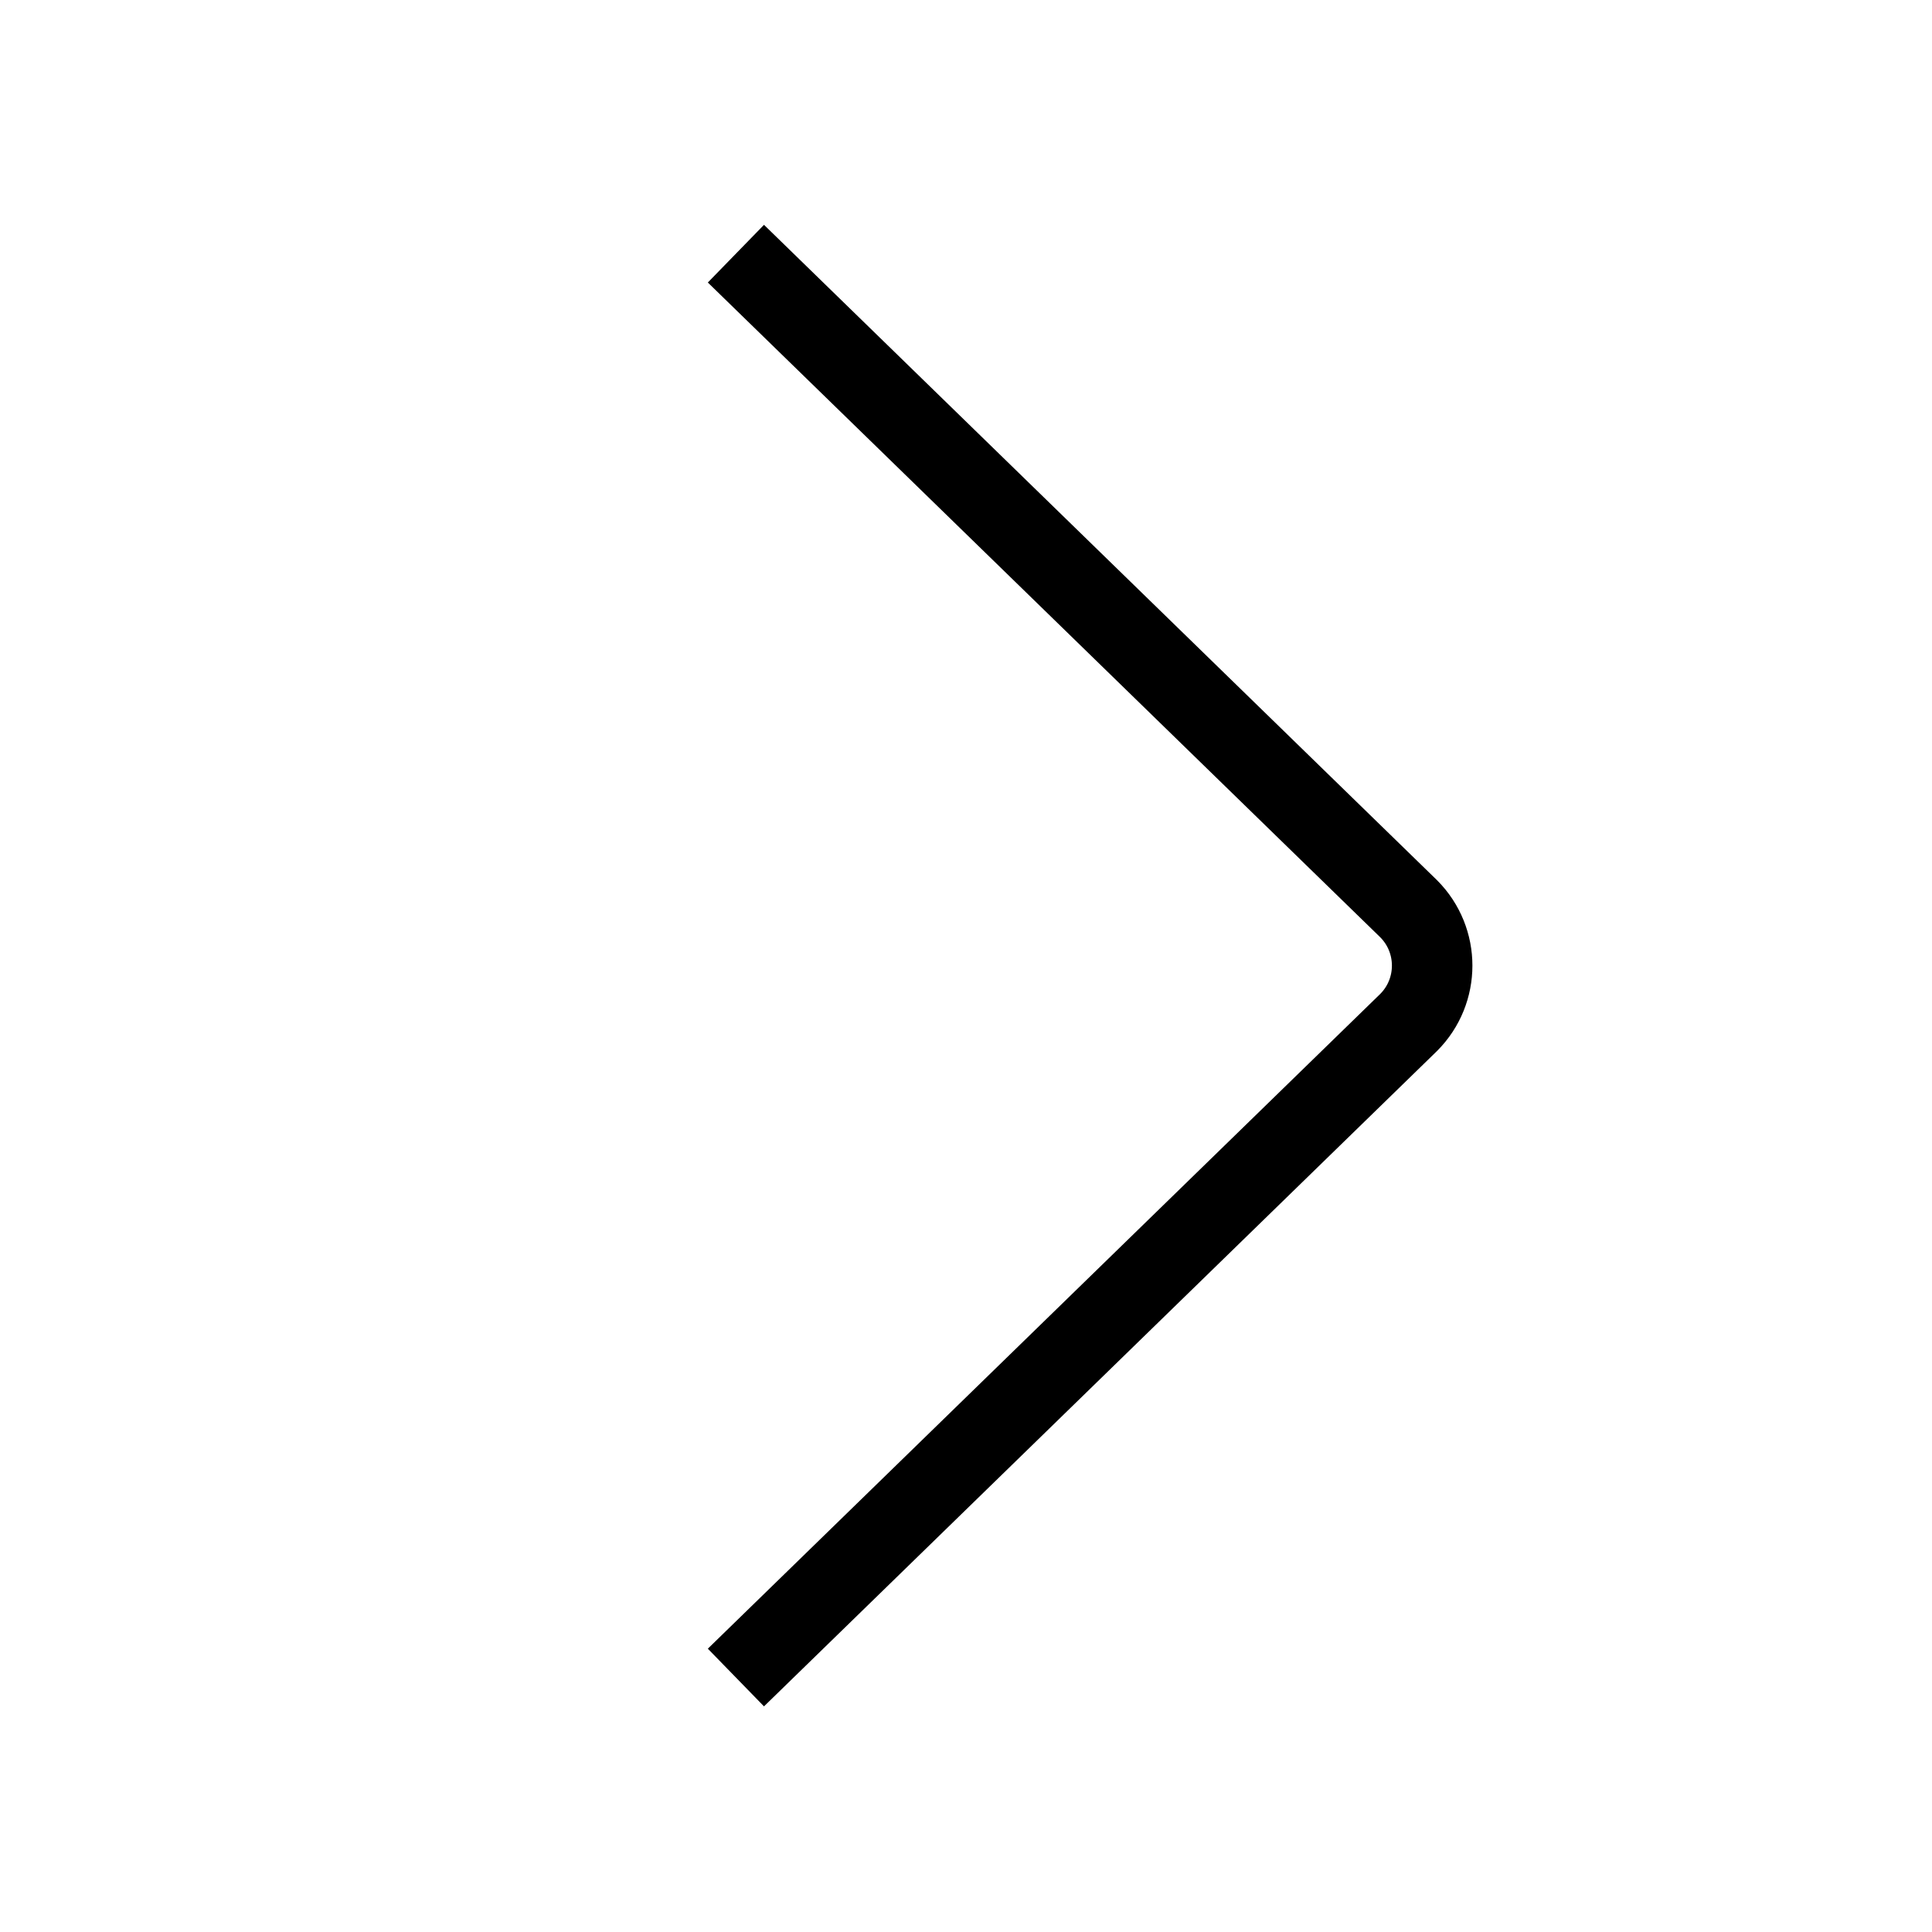
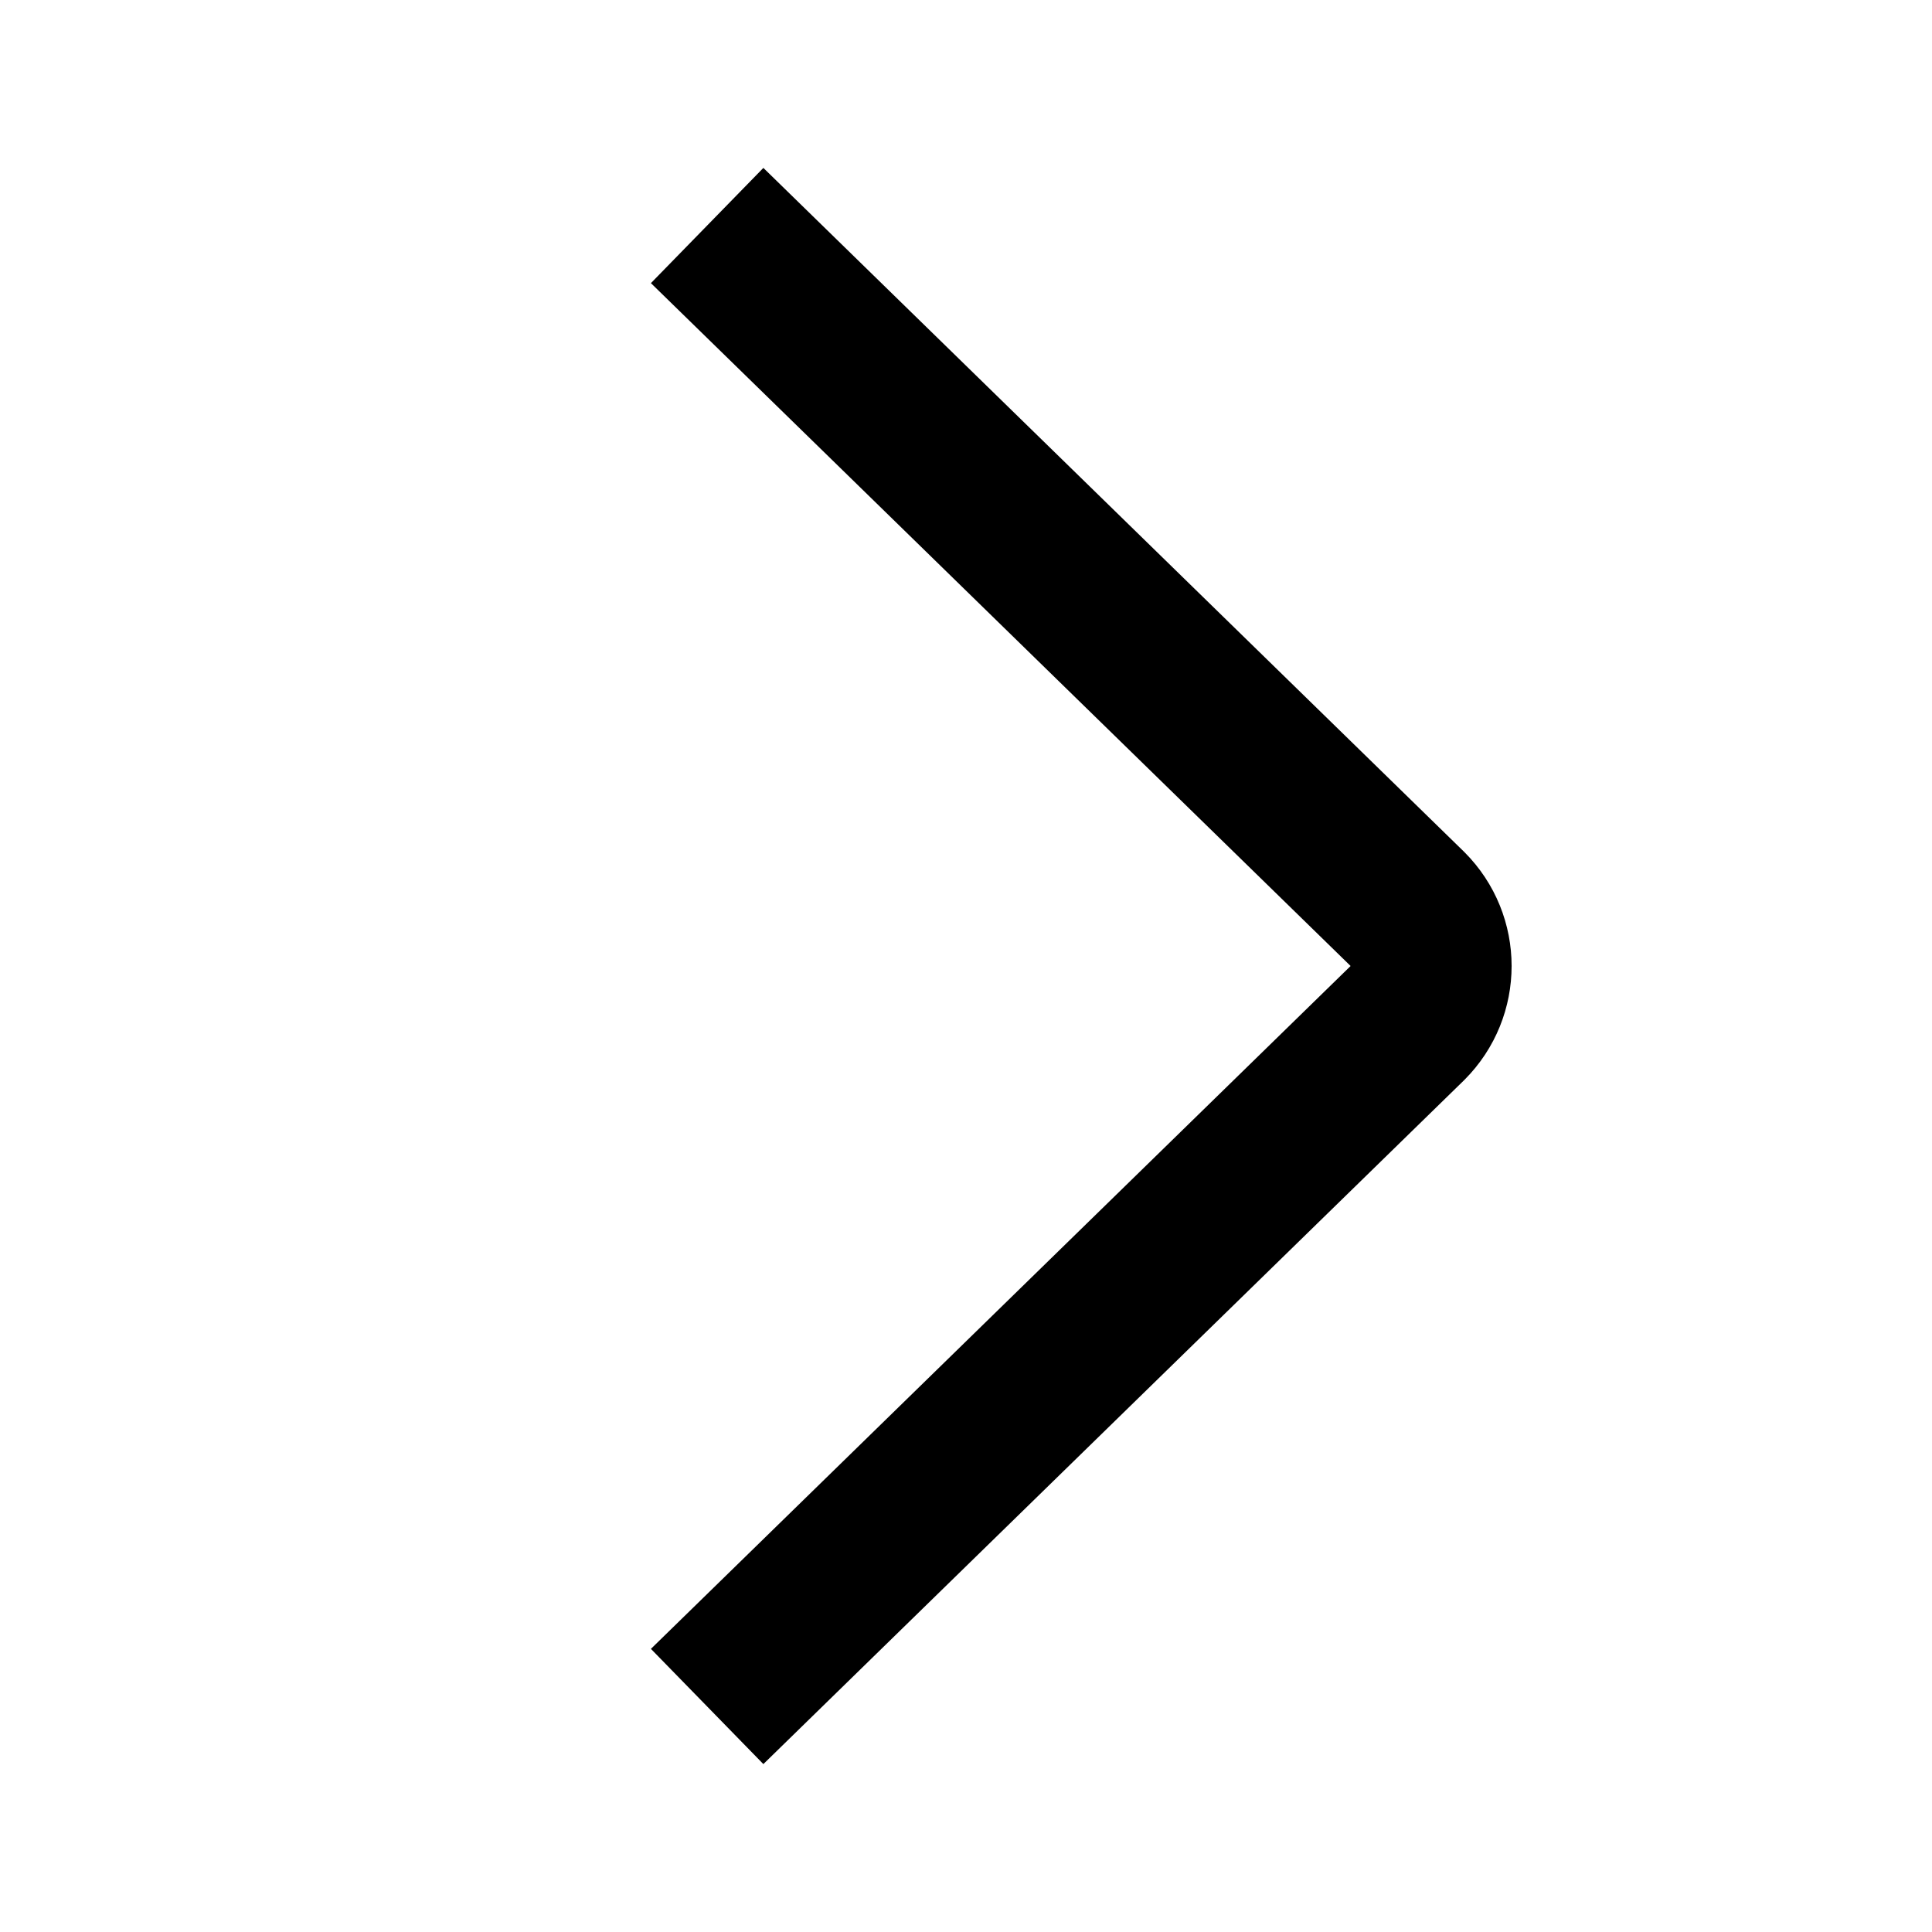
<svg xmlns="http://www.w3.org/2000/svg" id="target" viewBox="0 0 24 24">
-   <path d="M9.5,3.5l8,7.79a1,1,0,0,1,0,1.41l-8,7.79" fill="none" stroke="currentColor" stroke-linecap="square" stroke-linejoin="round" />
+   <path d="M9.5,3.5l7.985,7.793a1,1,0,0,1,0,1.414L9.5,20.5" fill="none" stroke="currentColor" stroke-linecap="square" stroke-linejoin="round" stroke-width="2" />
</svg>
